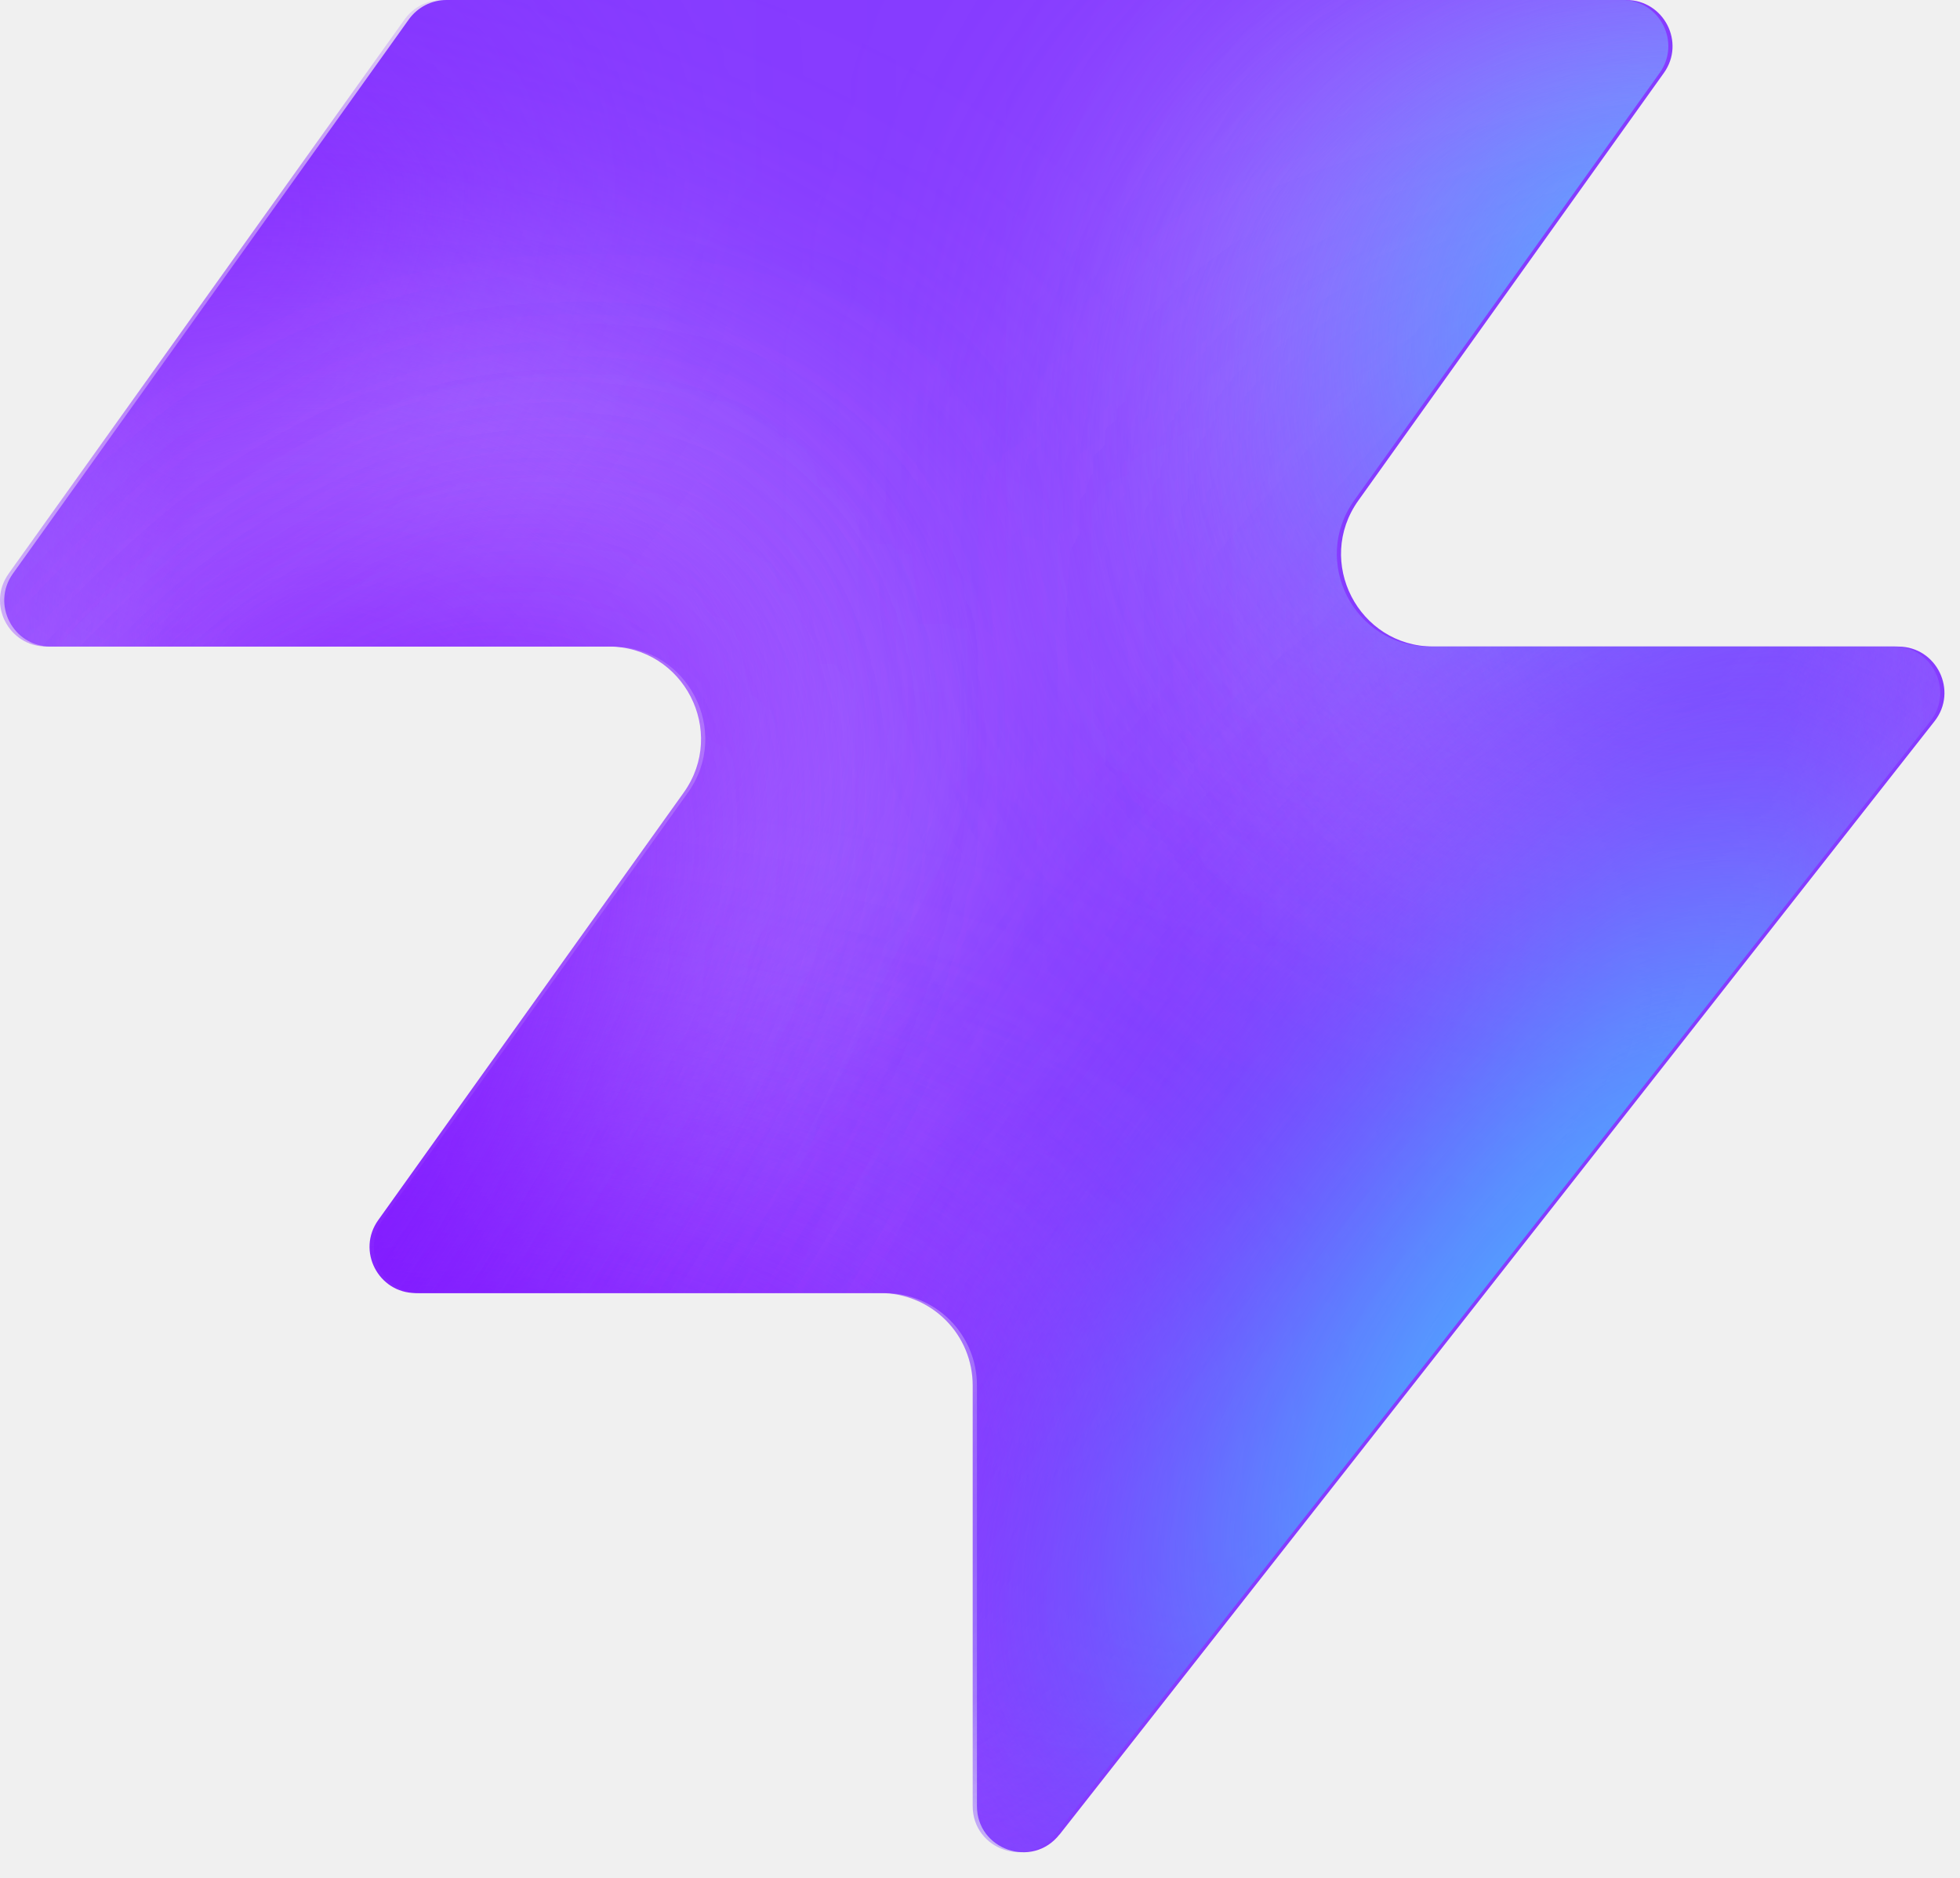
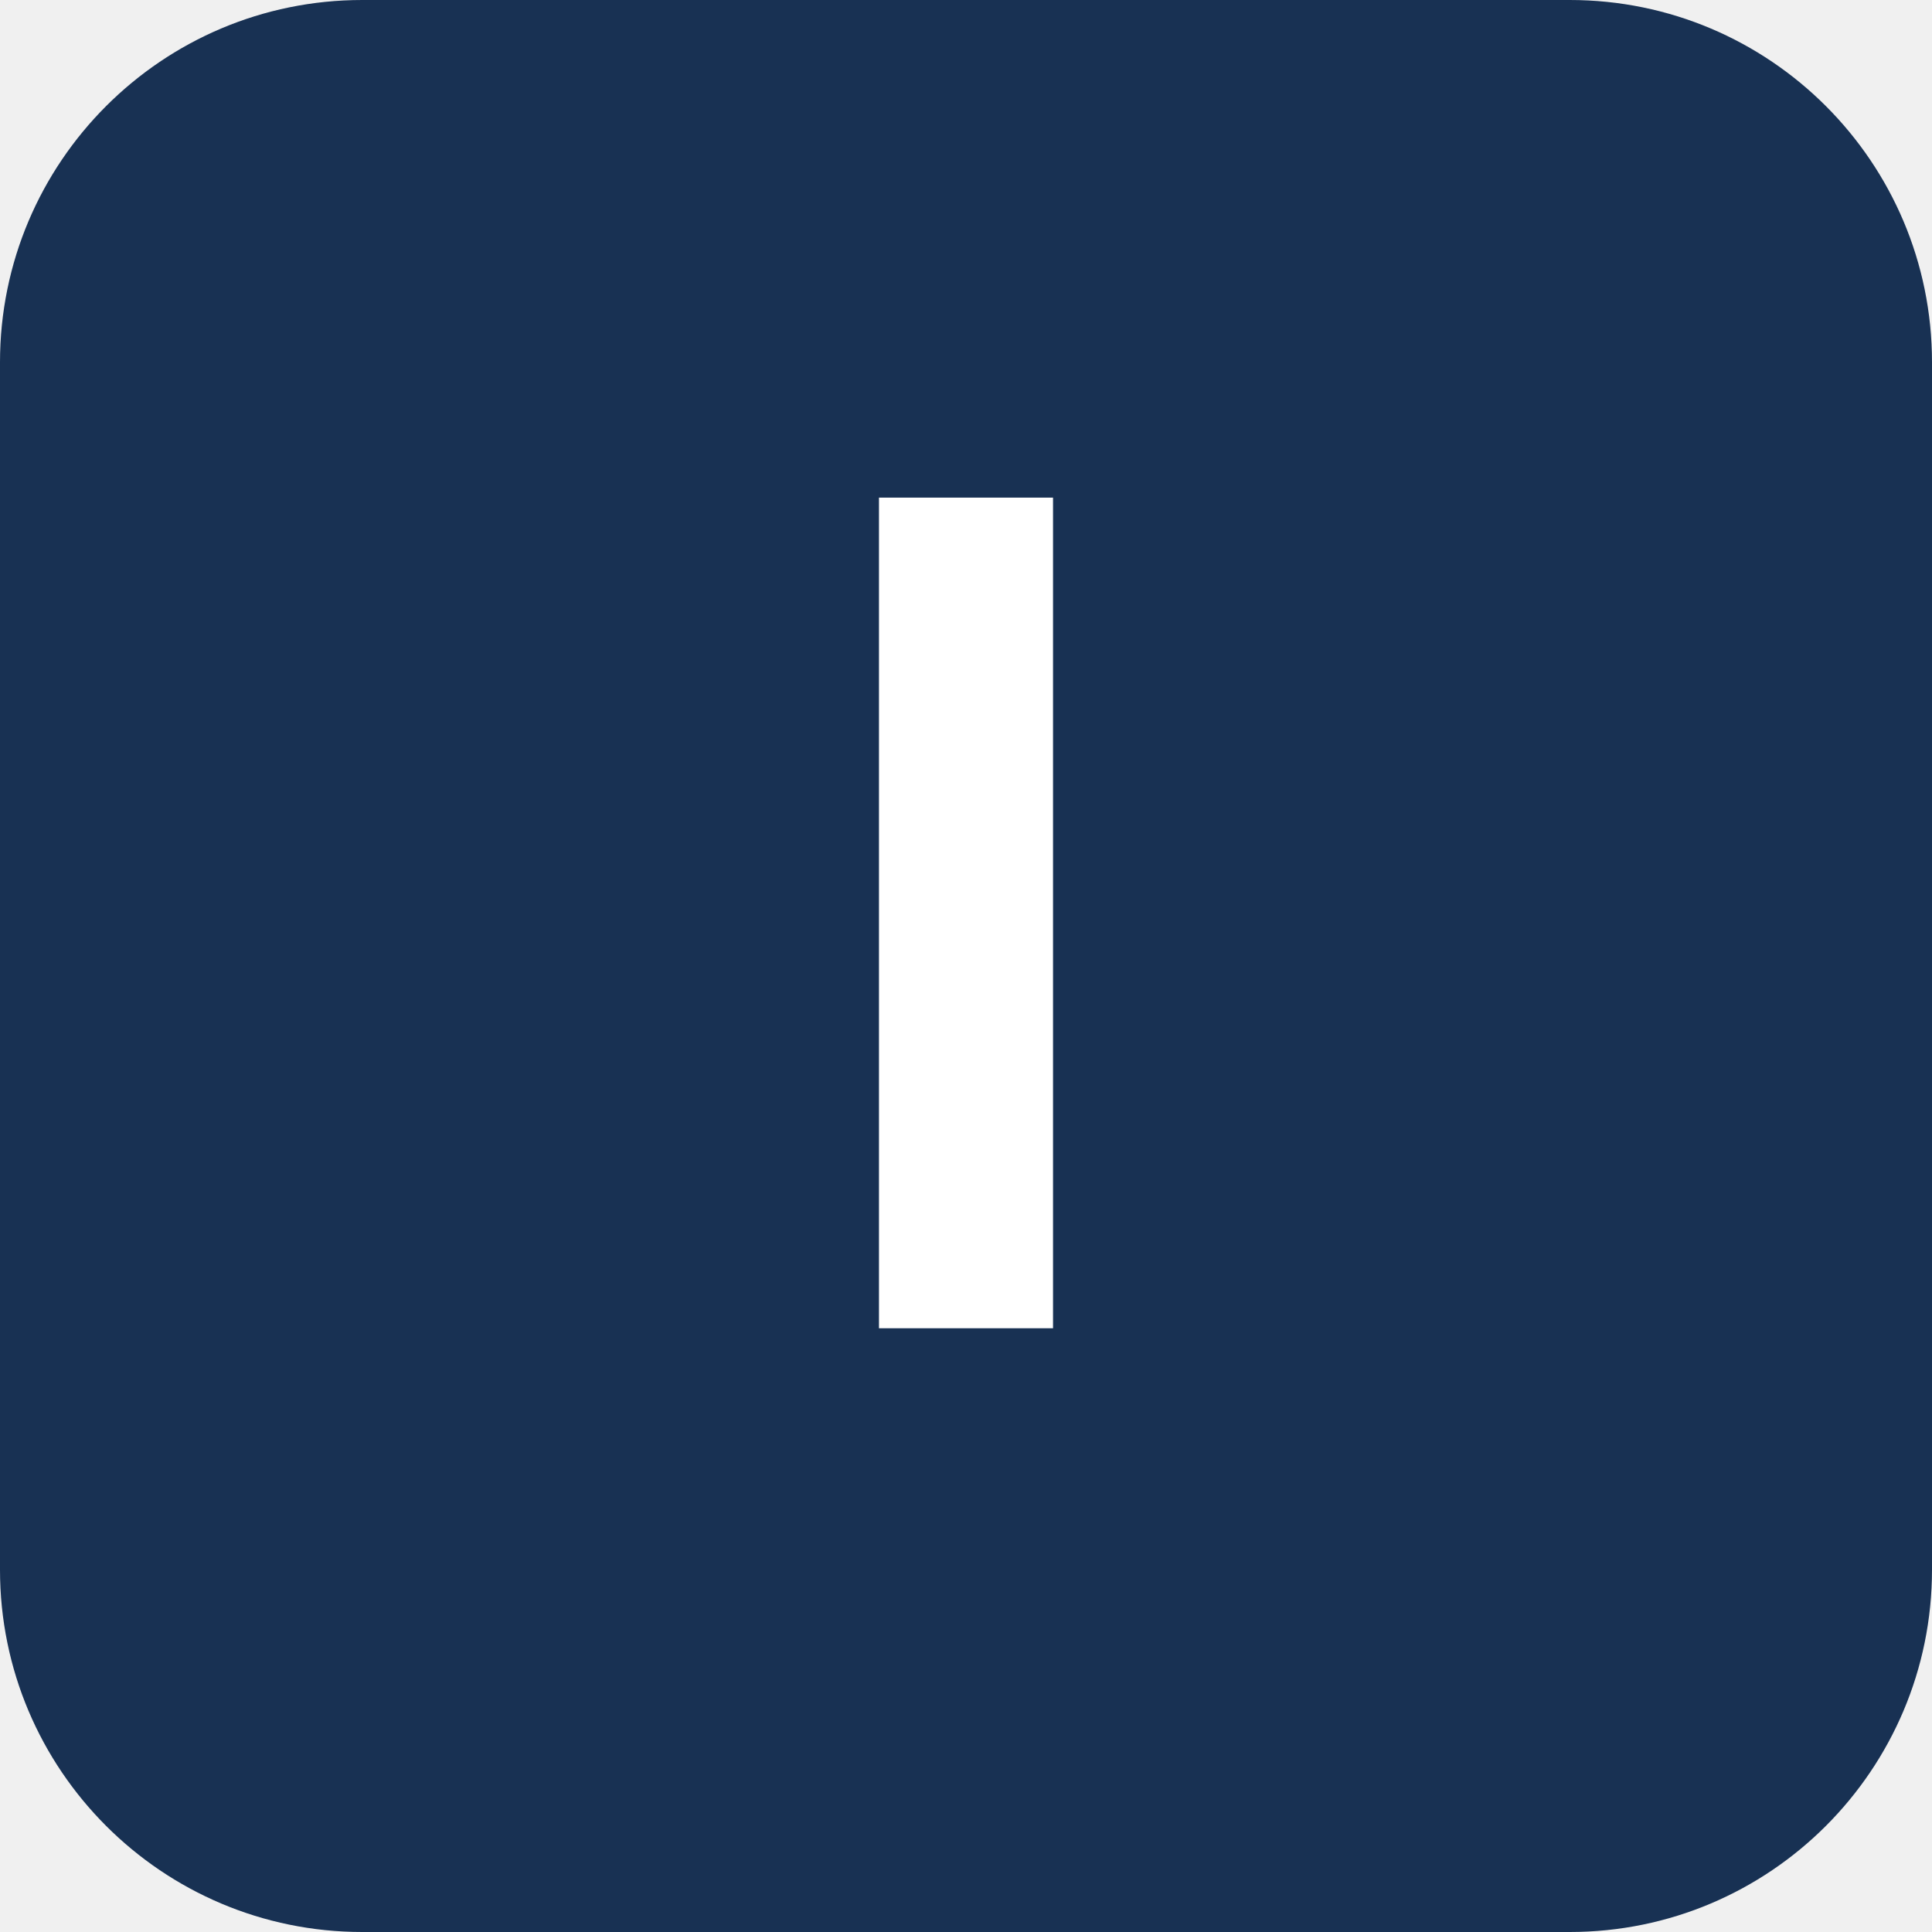
- <svg xmlns="http://www.w3.org/2000/svg" width="48" height="46" fill="none" viewBox="0 0 48 46">
-   <path fill="#863bff" d="M25.946 44.938c-.664.845-2.021.375-2.021-.698V33.937a2.26 2.26 0 0 0-2.262-2.262H10.287c-.92 0-1.456-1.04-.92-1.788l7.48-10.471c1.07-1.497 0-3.578-1.842-3.578H1.237c-.92 0-1.456-1.04-.92-1.788L10.013.474c.214-.297.556-.474.92-.474h28.894c.92 0 1.456 1.04.92 1.788l-7.48 10.471c-1.07 1.498 0 3.579 1.842 3.579h11.377c.943 0 1.473 1.088.89 1.83L25.947 44.94z" style="fill:#863bff;fill:color(display-p3 .525 .23 1);fill-opacity:1" />
-   <mask id="a" width="48" height="46" x="0" y="0" maskUnits="userSpaceOnUse" style="mask-type:alpha">
-     <path fill="#000" d="M25.842 44.938c-.664.844-2.021.375-2.021-.698V33.937a2.26 2.26 0 0 0-2.262-2.262H10.183c-.92 0-1.456-1.04-.92-1.788l7.48-10.471c1.07-1.498 0-3.579-1.842-3.579H1.133c-.92 0-1.456-1.04-.92-1.787L9.91.473c.214-.297.556-.474.92-.474h28.894c.92 0 1.456 1.04.92 1.788l-7.48 10.471c-1.07 1.498 0 3.578 1.842 3.578h11.377c.943 0 1.473 1.088.89 1.832L25.843 44.94z" style="fill:#000;fill-opacity:1" />
-   </mask>
-   <g mask="url(#a)">
-     <g filter="url(#b)">
-       <ellipse cx="5.508" cy="14.704" fill="#ede6ff" rx="5.508" ry="14.704" style="fill:#ede6ff;fill:color(display-p3 .927 .903 1);fill-opacity:1" transform="matrix(.00324 1 1 -.00324 -4.47 31.516)" />
-     </g>
-     <g filter="url(#c)">
-       <ellipse cx="10.399" cy="29.851" fill="#ede6ff" rx="10.399" ry="29.851" style="fill:#ede6ff;fill:color(display-p3 .927 .903 1);fill-opacity:1" transform="matrix(.00324 1 1 -.00324 -39.328 7.883)" />
-     </g>
-     <g filter="url(#d)">
-       <ellipse cx="5.508" cy="30.487" fill="#7e14ff" rx="5.508" ry="30.487" style="fill:#7e14ff;fill:color(display-p3 .492 .077 1);fill-opacity:1" transform="rotate(89.814 -25.913 -14.639)scale(1 -1)" />
-     </g>
-     <g filter="url(#e)">
-       <ellipse cx="5.508" cy="30.599" fill="#7e14ff" rx="5.508" ry="30.599" style="fill:#7e14ff;fill:color(display-p3 .492 .077 1);fill-opacity:1" transform="rotate(89.814 -32.644 -3.334)scale(1 -1)" />
-     </g>
-     <g filter="url(#f)">
-       <ellipse cx="5.508" cy="30.599" fill="#7e14ff" rx="5.508" ry="30.599" style="fill:#7e14ff;fill:color(display-p3 .492 .077 1);fill-opacity:1" transform="matrix(.00324 1 1 -.00324 -34.34 30.47)" />
-     </g>
-     <g filter="url(#g)">
-       <ellipse cx="14.072" cy="22.078" fill="#ede6ff" rx="14.072" ry="22.078" style="fill:#ede6ff;fill:color(display-p3 .927 .903 1);fill-opacity:1" transform="rotate(93.35 24.506 48.493)scale(-1 1)" />
-     </g>
-     <g filter="url(#h)">
-       <ellipse cx="3.47" cy="21.501" fill="#7e14ff" rx="3.47" ry="21.501" style="fill:#7e14ff;fill:color(display-p3 .492 .077 1);fill-opacity:1" transform="rotate(89.009 28.708 47.59)scale(-1 1)" />
-     </g>
-     <g filter="url(#i)">
-       <ellipse cx="3.47" cy="21.501" fill="#7e14ff" rx="3.47" ry="21.501" style="fill:#7e14ff;fill:color(display-p3 .492 .077 1);fill-opacity:1" transform="rotate(89.009 28.708 47.59)scale(-1 1)" />
-     </g>
-     <g filter="url(#j)">
-       <ellipse cx=".387" cy="8.972" fill="#7e14ff" rx="4.407" ry="29.108" style="fill:#7e14ff;fill:color(display-p3 .492 .077 1);fill-opacity:1" transform="rotate(39.51 .387 8.972)" />
-     </g>
-     <g filter="url(#k)">
-       <ellipse cx="47.523" cy="-6.092" fill="#7e14ff" rx="4.407" ry="29.108" style="fill:#7e14ff;fill:color(display-p3 .492 .077 1);fill-opacity:1" transform="rotate(37.892 47.523 -6.092)" />
-     </g>
-     <g filter="url(#l)">
-       <ellipse cx="41.412" cy="6.333" fill="#47bfff" rx="5.971" ry="9.665" style="fill:#47bfff;fill:color(display-p3 .28 .748 1);fill-opacity:1" transform="rotate(37.892 41.412 6.333)" />
-     </g>
-     <g filter="url(#m)">
-       <ellipse cx="-1.879" cy="38.332" fill="#7e14ff" rx="4.407" ry="29.108" style="fill:#7e14ff;fill:color(display-p3 .492 .077 1);fill-opacity:1" transform="rotate(37.892 -1.88 38.332)" />
-     </g>
-     <g filter="url(#n)">
-       <ellipse cx="-1.879" cy="38.332" fill="#7e14ff" rx="4.407" ry="29.108" style="fill:#7e14ff;fill:color(display-p3 .492 .077 1);fill-opacity:1" transform="rotate(37.892 -1.88 38.332)" />
-     </g>
-     <g filter="url(#o)">
-       <ellipse cx="35.651" cy="29.907" fill="#7e14ff" rx="4.407" ry="29.108" style="fill:#7e14ff;fill:color(display-p3 .492 .077 1);fill-opacity:1" transform="rotate(37.892 35.651 29.907)" />
-     </g>
-     <g filter="url(#p)">
-       <ellipse cx="38.418" cy="32.4" fill="#47bfff" rx="5.971" ry="15.297" style="fill:#47bfff;fill:color(display-p3 .28 .748 1);fill-opacity:1" transform="rotate(37.892 38.418 32.4)" />
-     </g>
-   </g>
-   <defs>
-     <filter id="b" width="60.045" height="41.654" x="-19.77" y="16.149" color-interpolation-filters="sRGB" filterUnits="userSpaceOnUse">
-       <feFlood flood-opacity="0" result="BackgroundImageFix" />
-       <feBlend in="SourceGraphic" in2="BackgroundImageFix" result="shape" />
-       <feGaussianBlur result="effect1_foregroundBlur_2002_17158" stdDeviation="7.659" />
-     </filter>
-     <filter id="c" width="90.34" height="51.437" x="-54.613" y="-7.533" color-interpolation-filters="sRGB" filterUnits="userSpaceOnUse">
-       <feFlood flood-opacity="0" result="BackgroundImageFix" />
-       <feBlend in="SourceGraphic" in2="BackgroundImageFix" result="shape" />
-       <feGaussianBlur result="effect1_foregroundBlur_2002_17158" stdDeviation="7.659" />
-     </filter>
-     <filter id="d" width="79.355" height="29.4" x="-49.64" y="2.03" color-interpolation-filters="sRGB" filterUnits="userSpaceOnUse">
-       <feFlood flood-opacity="0" result="BackgroundImageFix" />
-       <feBlend in="SourceGraphic" in2="BackgroundImageFix" result="shape" />
-       <feGaussianBlur result="effect1_foregroundBlur_2002_17158" stdDeviation="4.596" />
-     </filter>
-     <filter id="e" width="79.579" height="29.4" x="-45.045" y="20.029" color-interpolation-filters="sRGB" filterUnits="userSpaceOnUse">
-       <feFlood flood-opacity="0" result="BackgroundImageFix" />
-       <feBlend in="SourceGraphic" in2="BackgroundImageFix" result="shape" />
-       <feGaussianBlur result="effect1_foregroundBlur_2002_17158" stdDeviation="4.596" />
-     </filter>
-     <filter id="f" width="79.579" height="29.4" x="-43.513" y="21.178" color-interpolation-filters="sRGB" filterUnits="userSpaceOnUse">
-       <feFlood flood-opacity="0" result="BackgroundImageFix" />
-       <feBlend in="SourceGraphic" in2="BackgroundImageFix" result="shape" />
-       <feGaussianBlur result="effect1_foregroundBlur_2002_17158" stdDeviation="4.596" />
-     </filter>
-     <filter id="g" width="74.749" height="58.852" x="15.756" y="-17.901" color-interpolation-filters="sRGB" filterUnits="userSpaceOnUse">
-       <feFlood flood-opacity="0" result="BackgroundImageFix" />
-       <feBlend in="SourceGraphic" in2="BackgroundImageFix" result="shape" />
-       <feGaussianBlur result="effect1_foregroundBlur_2002_17158" stdDeviation="7.659" />
-     </filter>
-     <filter id="h" width="61.377" height="25.362" x="23.548" y="2.284" color-interpolation-filters="sRGB" filterUnits="userSpaceOnUse">
-       <feFlood flood-opacity="0" result="BackgroundImageFix" />
-       <feBlend in="SourceGraphic" in2="BackgroundImageFix" result="shape" />
-       <feGaussianBlur result="effect1_foregroundBlur_2002_17158" stdDeviation="4.596" />
-     </filter>
-     <filter id="i" width="61.377" height="25.362" x="23.548" y="2.284" color-interpolation-filters="sRGB" filterUnits="userSpaceOnUse">
-       <feFlood flood-opacity="0" result="BackgroundImageFix" />
-       <feBlend in="SourceGraphic" in2="BackgroundImageFix" result="shape" />
-       <feGaussianBlur result="effect1_foregroundBlur_2002_17158" stdDeviation="4.596" />
-     </filter>
-     <filter id="j" width="56.045" height="63.649" x="-27.636" y="-22.853" color-interpolation-filters="sRGB" filterUnits="userSpaceOnUse">
-       <feFlood flood-opacity="0" result="BackgroundImageFix" />
-       <feBlend in="SourceGraphic" in2="BackgroundImageFix" result="shape" />
-       <feGaussianBlur result="effect1_foregroundBlur_2002_17158" stdDeviation="4.596" />
-     </filter>
-     <filter id="k" width="54.814" height="64.646" x="20.116" y="-38.415" color-interpolation-filters="sRGB" filterUnits="userSpaceOnUse">
-       <feFlood flood-opacity="0" result="BackgroundImageFix" />
-       <feBlend in="SourceGraphic" in2="BackgroundImageFix" result="shape" />
-       <feGaussianBlur result="effect1_foregroundBlur_2002_17158" stdDeviation="4.596" />
-     </filter>
-     <filter id="l" width="33.541" height="35.313" x="24.641" y="-11.323" color-interpolation-filters="sRGB" filterUnits="userSpaceOnUse">
-       <feFlood flood-opacity="0" result="BackgroundImageFix" />
-       <feBlend in="SourceGraphic" in2="BackgroundImageFix" result="shape" />
-       <feGaussianBlur result="effect1_foregroundBlur_2002_17158" stdDeviation="4.596" />
-     </filter>
-     <filter id="m" width="54.814" height="64.646" x="-29.286" y="6.009" color-interpolation-filters="sRGB" filterUnits="userSpaceOnUse">
-       <feFlood flood-opacity="0" result="BackgroundImageFix" />
-       <feBlend in="SourceGraphic" in2="BackgroundImageFix" result="shape" />
-       <feGaussianBlur result="effect1_foregroundBlur_2002_17158" stdDeviation="4.596" />
-     </filter>
-     <filter id="n" width="54.814" height="64.646" x="-29.286" y="6.009" color-interpolation-filters="sRGB" filterUnits="userSpaceOnUse">
-       <feFlood flood-opacity="0" result="BackgroundImageFix" />
-       <feBlend in="SourceGraphic" in2="BackgroundImageFix" result="shape" />
-       <feGaussianBlur result="effect1_foregroundBlur_2002_17158" stdDeviation="4.596" />
-     </filter>
-     <filter id="o" width="54.814" height="64.646" x="8.244" y="-2.416" color-interpolation-filters="sRGB" filterUnits="userSpaceOnUse">
-       <feFlood flood-opacity="0" result="BackgroundImageFix" />
-       <feBlend in="SourceGraphic" in2="BackgroundImageFix" result="shape" />
-       <feGaussianBlur result="effect1_foregroundBlur_2002_17158" stdDeviation="4.596" />
-     </filter>
-     <filter id="p" width="39.409" height="43.623" x="18.713" y="10.588" color-interpolation-filters="sRGB" filterUnits="userSpaceOnUse">
-       <feFlood flood-opacity="0" result="BackgroundImageFix" />
-       <feBlend in="SourceGraphic" in2="BackgroundImageFix" result="shape" />
-       <feGaussianBlur result="effect1_foregroundBlur_2002_17158" stdDeviation="4.596" />
-     </filter>
-   </defs>
+ <svg xmlns="http://www.w3.org/2000/svg" viewBox="0 0 64 64">
+   <rect width="64" height="64" rx="12" fill="#183153" />
+   <text x="32" y="44" text-anchor="middle" font-family="Arial, sans-serif" font-size="40" font-weight="700" fill="white">I</text>
</svg>
